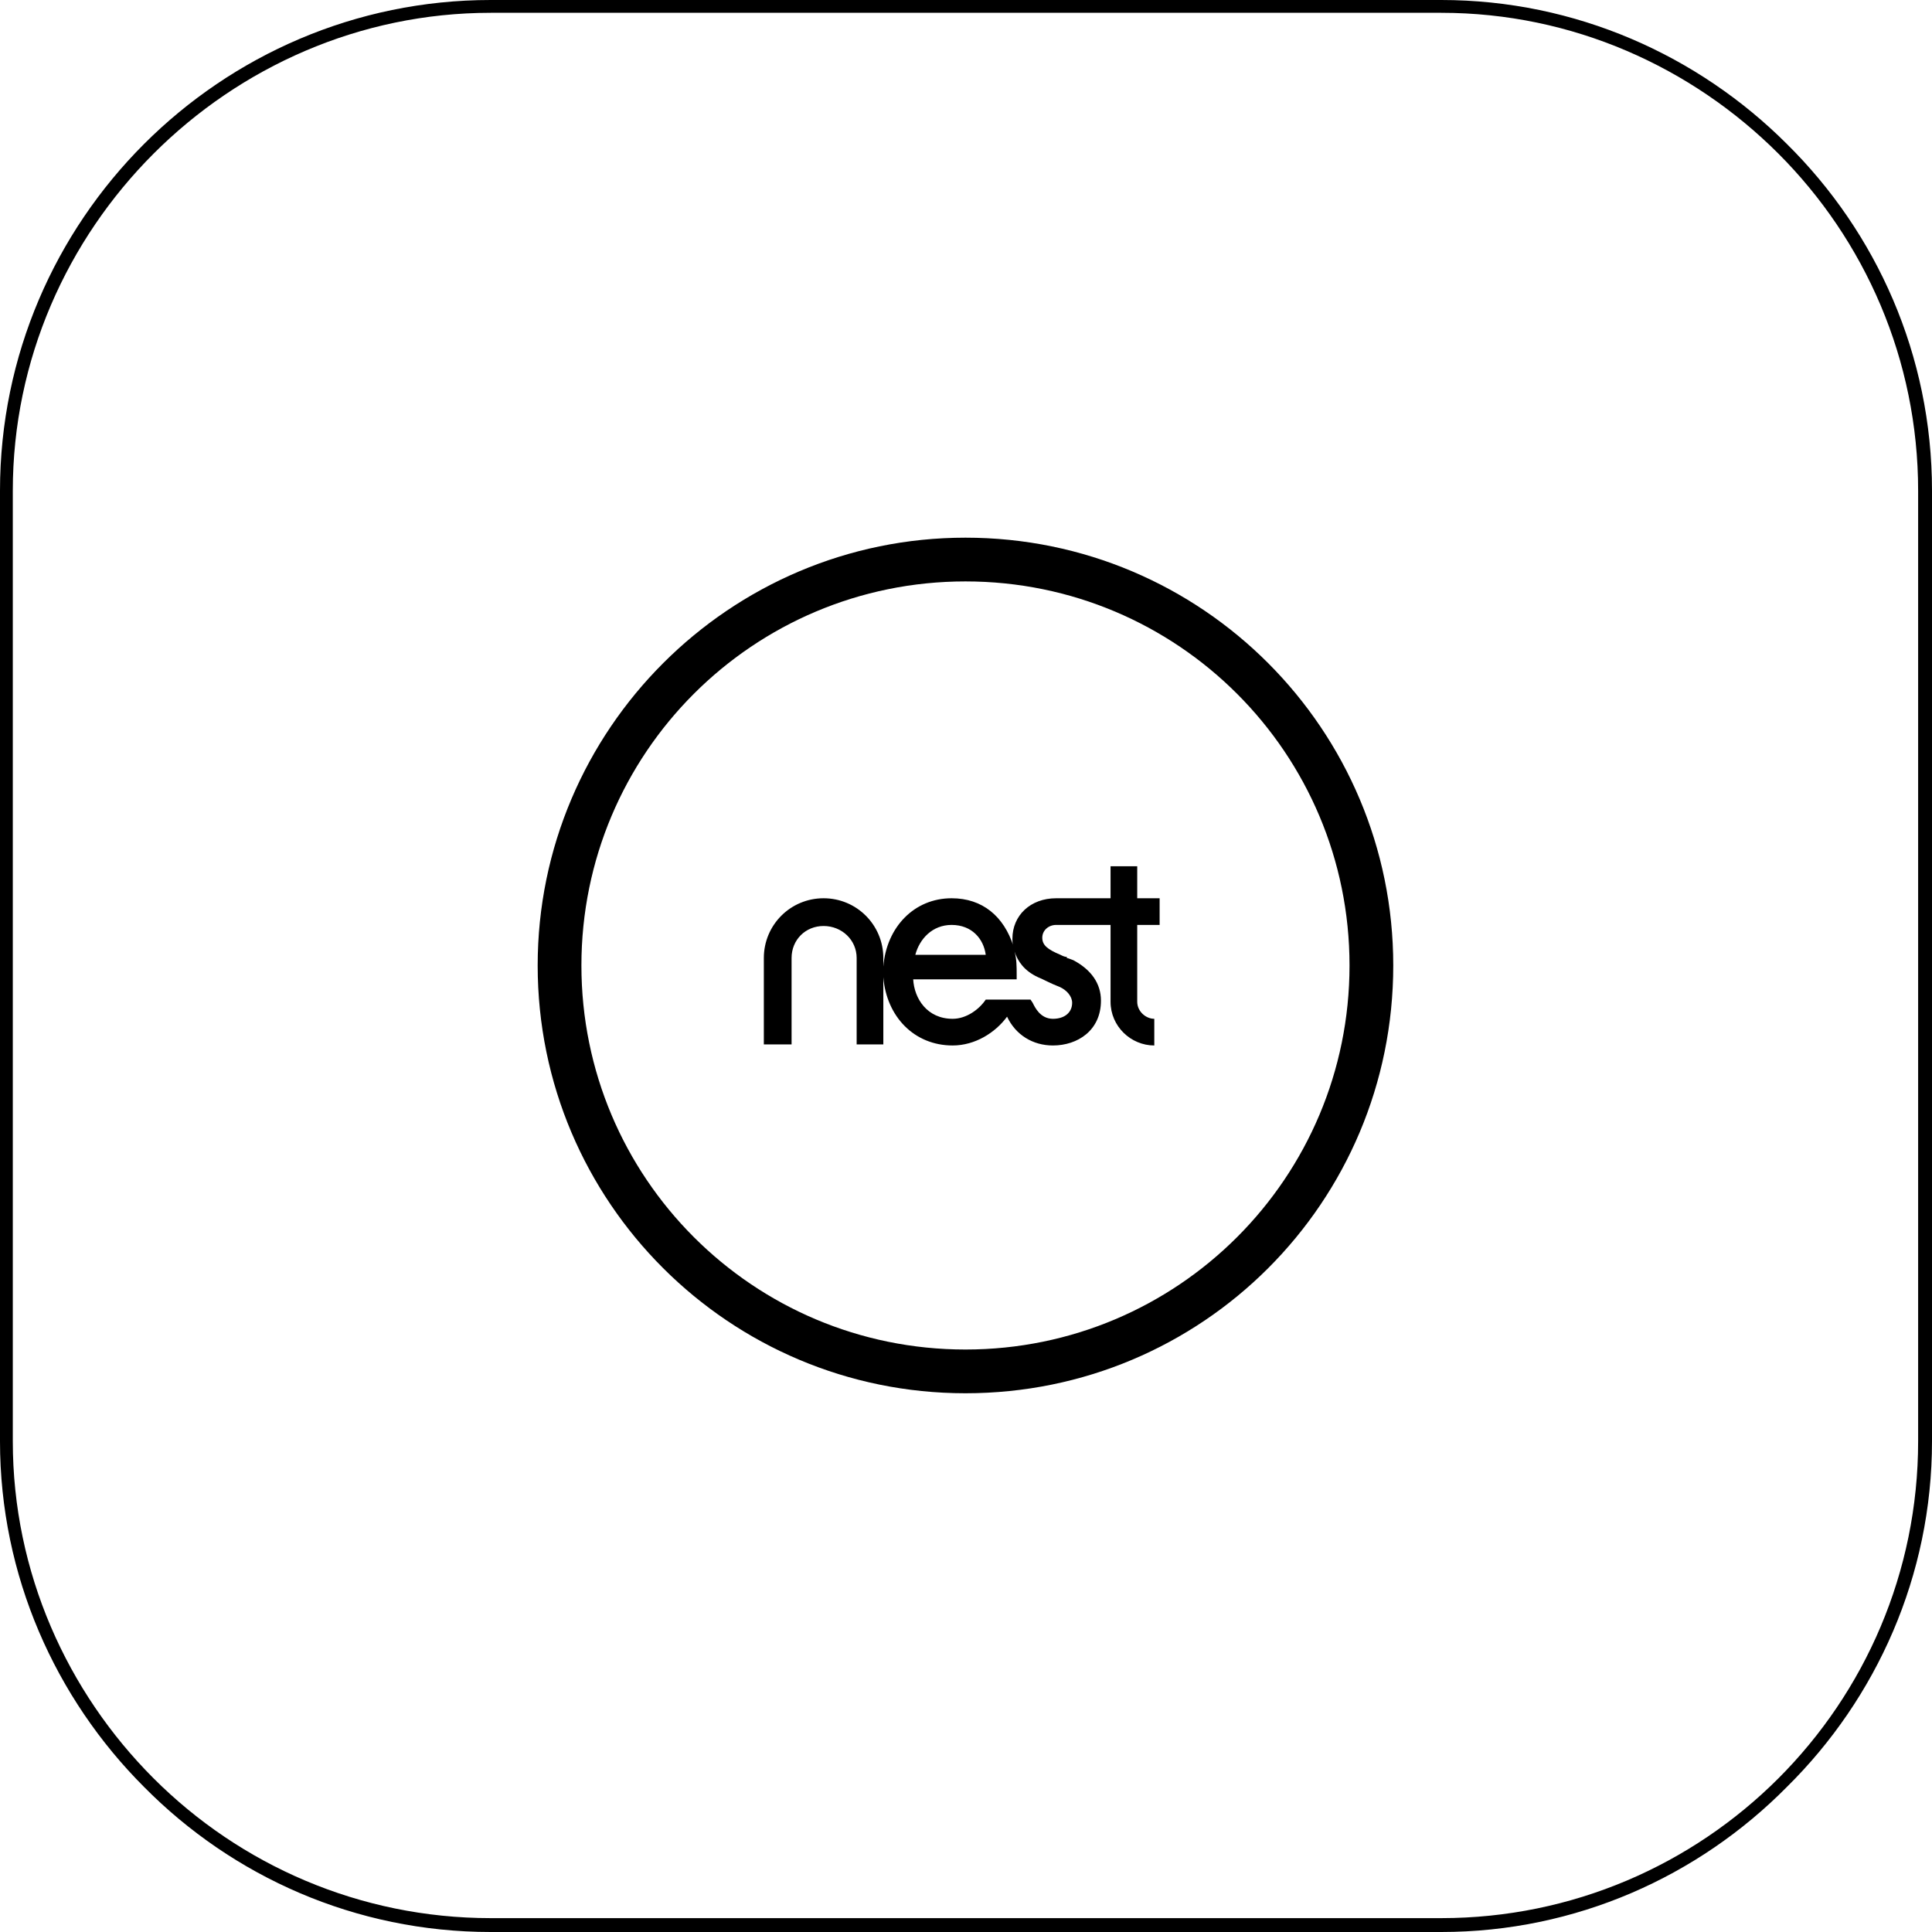
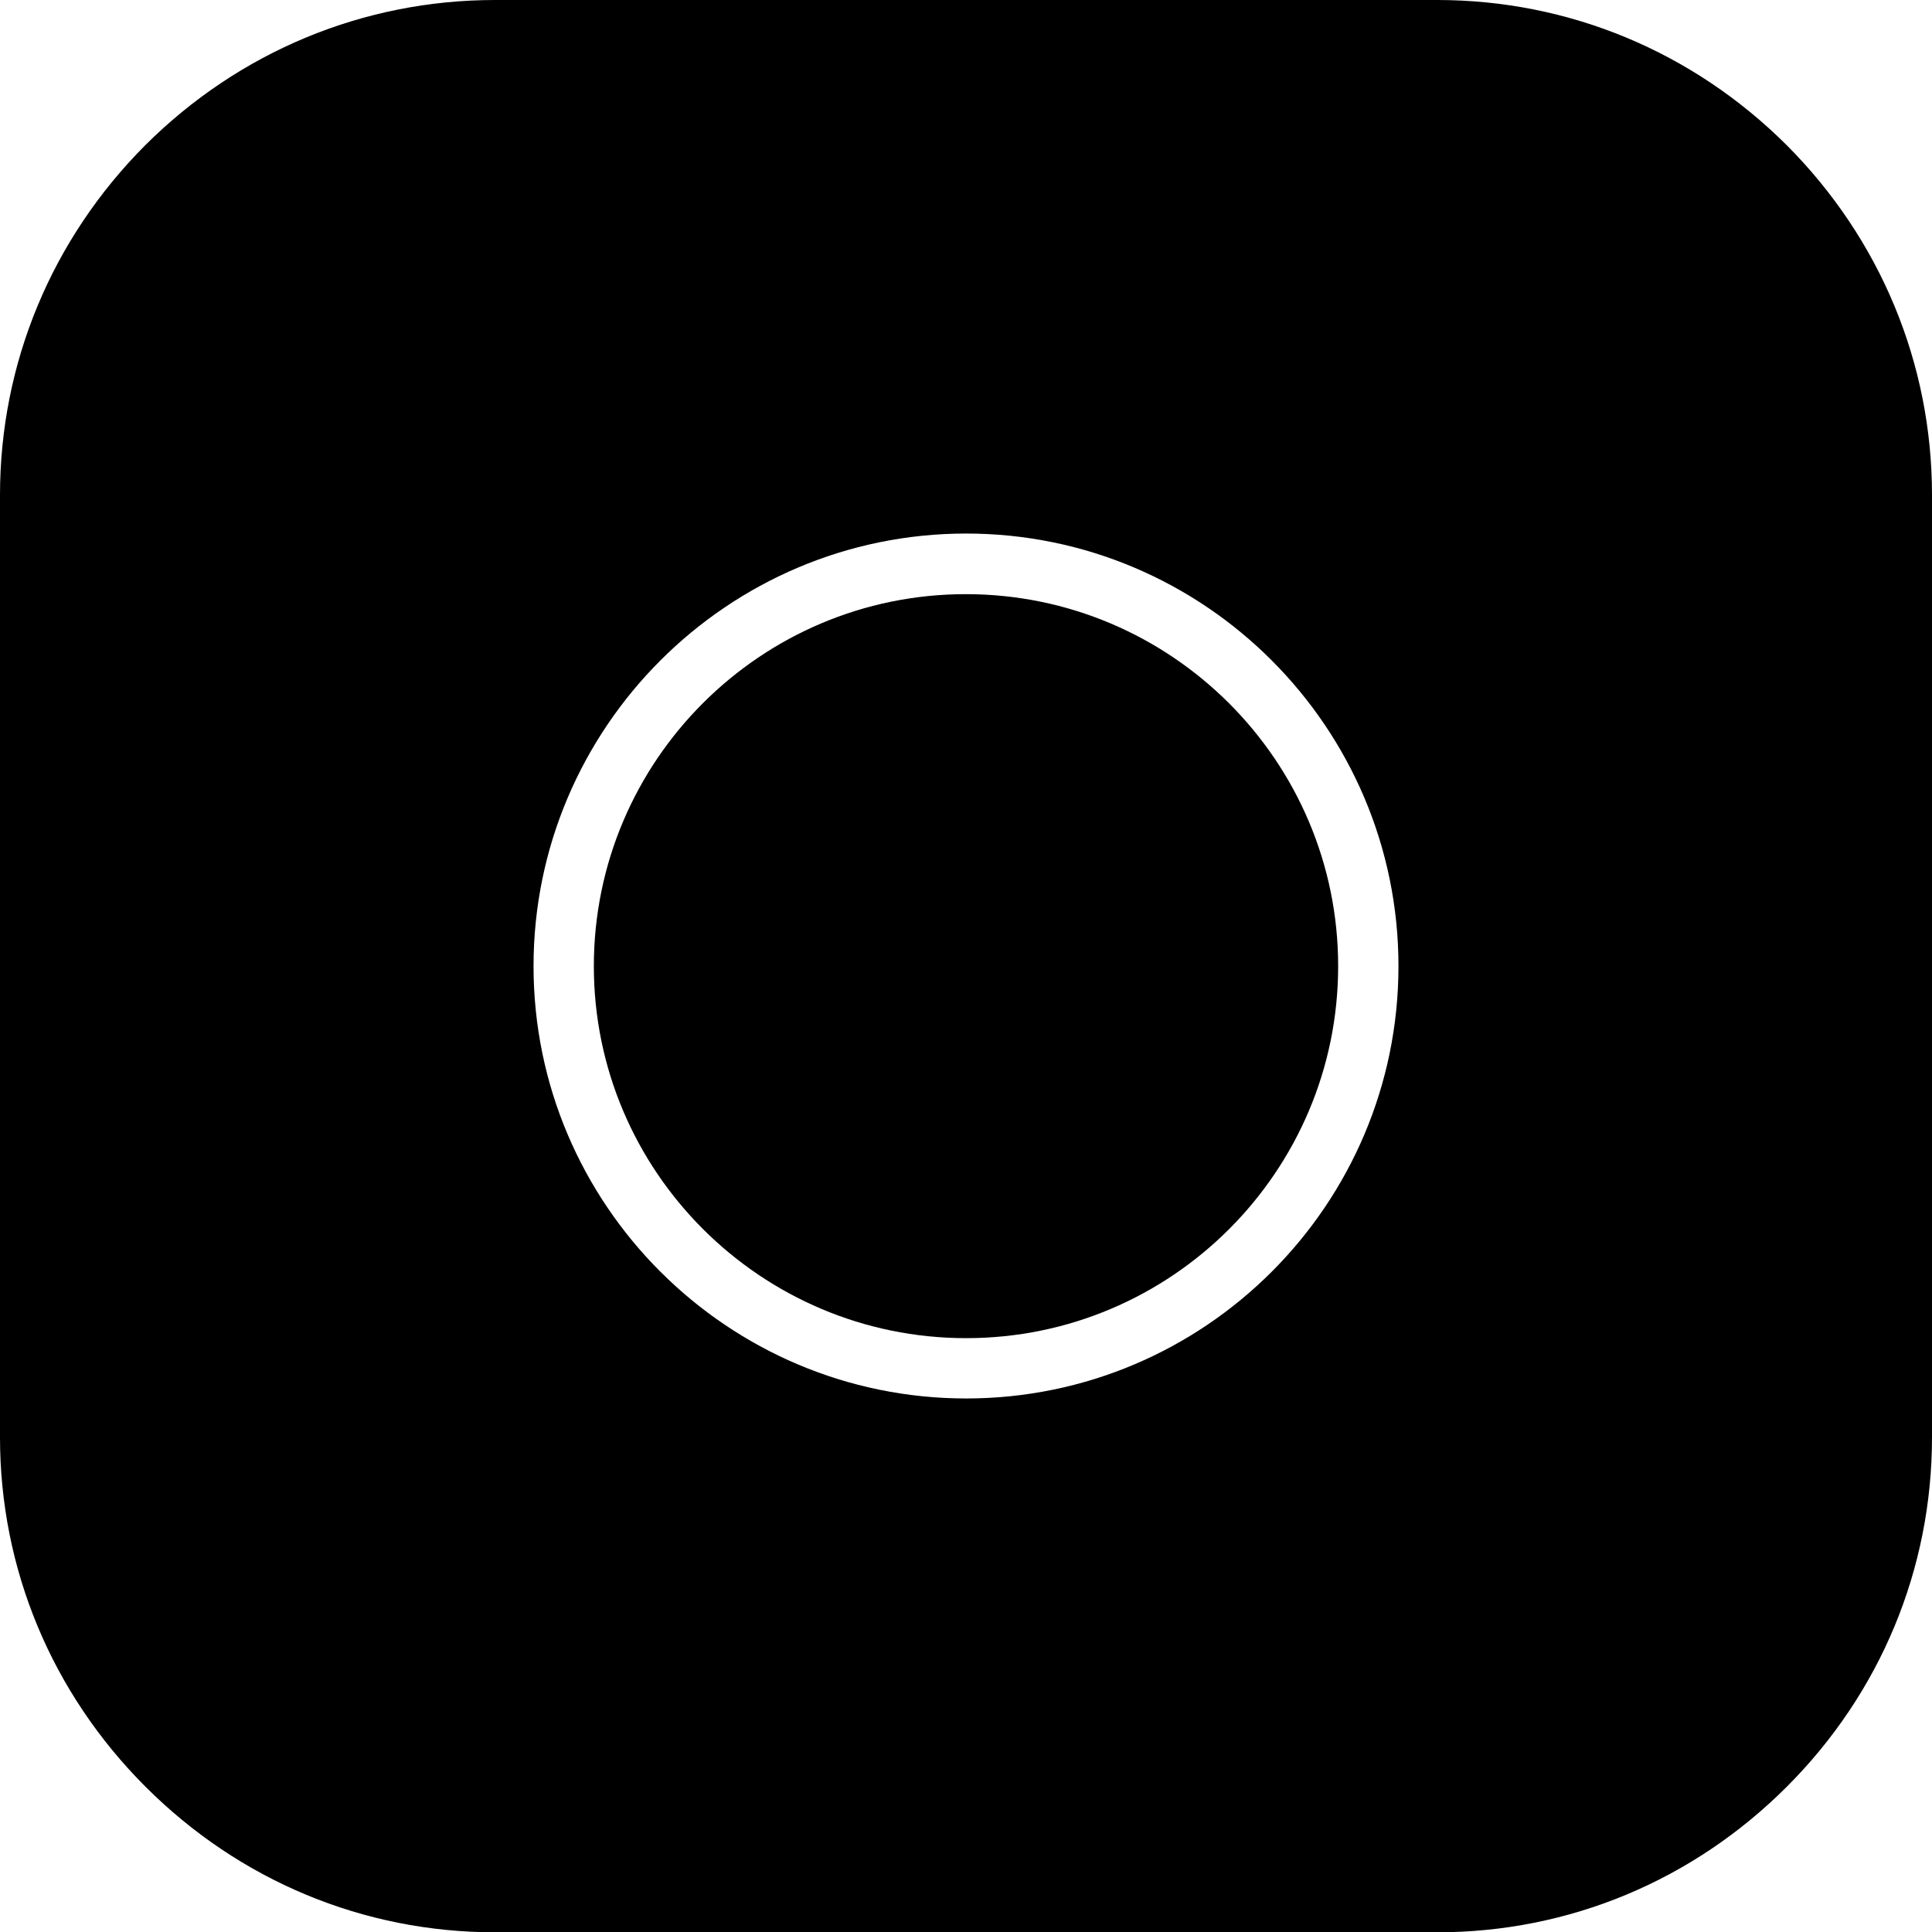
- <svg xmlns="http://www.w3.org/2000/svg" xml:space="preserve" width="2593px" height="2593px" version="1.1" style="shape-rendering:geometricPrecision; text-rendering:geometricPrecision; image-rendering:optimizeQuality; fill-rule:evenodd; clip-rule:evenodd" viewBox="0 0 1811 1811">
-   <defs>
-     <style type="text/css">
-    
-     .fil2 {fill:black}
-     .fil0 {fill:black;fill-rule:nonzero}
-     .fil1 {fill:black;fill-rule:nonzero}
-    
-   </style>
-   </defs>
-   <g id="Layer_x0020_1">
-     <path class="fil0" d="M460 0l891 0c126,0 241,52 324,135 84,83 136,198 136,325l0 891c0,126 -52,241 -136,324 -83,84 -198,136 -324,136l-891 0c-127,0 -242,-52 -325,-136 -83,-83 -135,-198 -135,-324l0 -891c0,-127 52,-242 135,-325 83,-83 198,-135 325,-135zm891 12l-891 0c-123,0 -235,51 -316,132 -81,81 -132,193 -132,316l0 891c0,123 51,235 132,316 81,81 193,131 316,131l891 0c123,0 235,-50 316,-131 81,-81 131,-193 131,-316l0 -891c0,-123 -50,-235 -131,-316 -81,-81 -193,-132 -316,-132z" />
-     <path id="path26" class="fil1" d="M993 925c7,3 12,9 12,15 0,9 -7,15 -18,15 -12,0 -17,-11 -19,-15l-2 -3 -22 0 0 0 -20 0c-6,9 -18,18 -31,18 -24,0 -36,-19 -37,-37l97 0 0 -4c0,-8 0,-15 -2,-22 3,9 9,18 22,24 5,2 12,6 20,9l0 0zm-101 -58c19,0 30,13 32,28l-66 0c4,-15 16,-28 34,-28l0 0zm195 0l0 -25 -21 0 0 -30 -25 0 0 30 -51 0c-24,0 -41,16 -41,38 0,2 0,5 1,7 -9,-28 -29,-45 -58,-45 -35,0 -61,27 -64,64l0 -8c0,-31 -25,-56 -56,-56 -31,0 -56,25 -56,56l0 81 26 0 0 -81c0,-17 13,-30 30,-30 17,0 31,13 31,30l0 81 25 0 0 -63c3,37 29,64 65,64 21,0 40,-12 51,-27 8,17 24,27 43,27 23,0 45,-14 45,-42 0,-16 -9,-29 -26,-38 -3,-1 -5,-2 -6,-2l0 -1c-2,0 -4,-1 -6,-2 -12,-5 -17,-9 -17,-16 0,-7 6,-12 13,-12l51 0 0 72c0,23 19,41 41,41l0 -25c-8,0 -16,-7 -16,-16l0 -72c10,0 18,0 21,0l0 0 0 0zm0 0l0 0 0 0z" />
-     <path class="fil2" d="M545 905c0,-199 161,-360 360,-360 199,0 360,161 360,360 0,199 -161,360 -360,360 -199,0 -360,-161 -360,-360zm360 -401c-221,0 -401,180 -401,401 0,222 180,401 401,401 222,0 401,-179 401,-401 0,-221 -179,-401 -401,-401z" />
+ <svg xmlns="http://www.w3.org/2000/svg" version="1.1" id="Layer_1" x="0px" y="0px" viewBox="0 0 627.9 627.9" style="enable-background:new 0 0 627.9 627.9;" xml:space="preserve">
+   <g>
+     <path d="M580.7,47.2C550.2,16.8,509.9,0,467.1,0H160.9C118.1,0,77.7,16.8,47.2,47.2C16.8,77.7,0,118.1,0,160.9v306.2   c0,42.8,16.8,83.1,47.3,113.6S118.1,628,160.9,628h306.2c42.8,0,83.1-16.8,113.6-47.3s47.2-70.8,47.2-113.6V160.9   C627.9,118.1,611.1,77.7,580.7,47.2z M314,454.5c-77.5,0-140.6-63-140.6-140.5c0-77.5,63.1-140.6,140.6-140.6   c77.5,0,140.5,63.1,140.5,140.6C454.5,391.5,391.5,454.5,314,454.5z" />
+     <path d="M313.9,193.1C247.2,193.1,193,247.3,193,314c0,66.7,54.3,120.9,121,120.9c66.7,0,120.9-54.2,120.9-120.9   C434.9,247.3,380.6,193.1,313.9,193.1z" />
  </g>
</svg>
